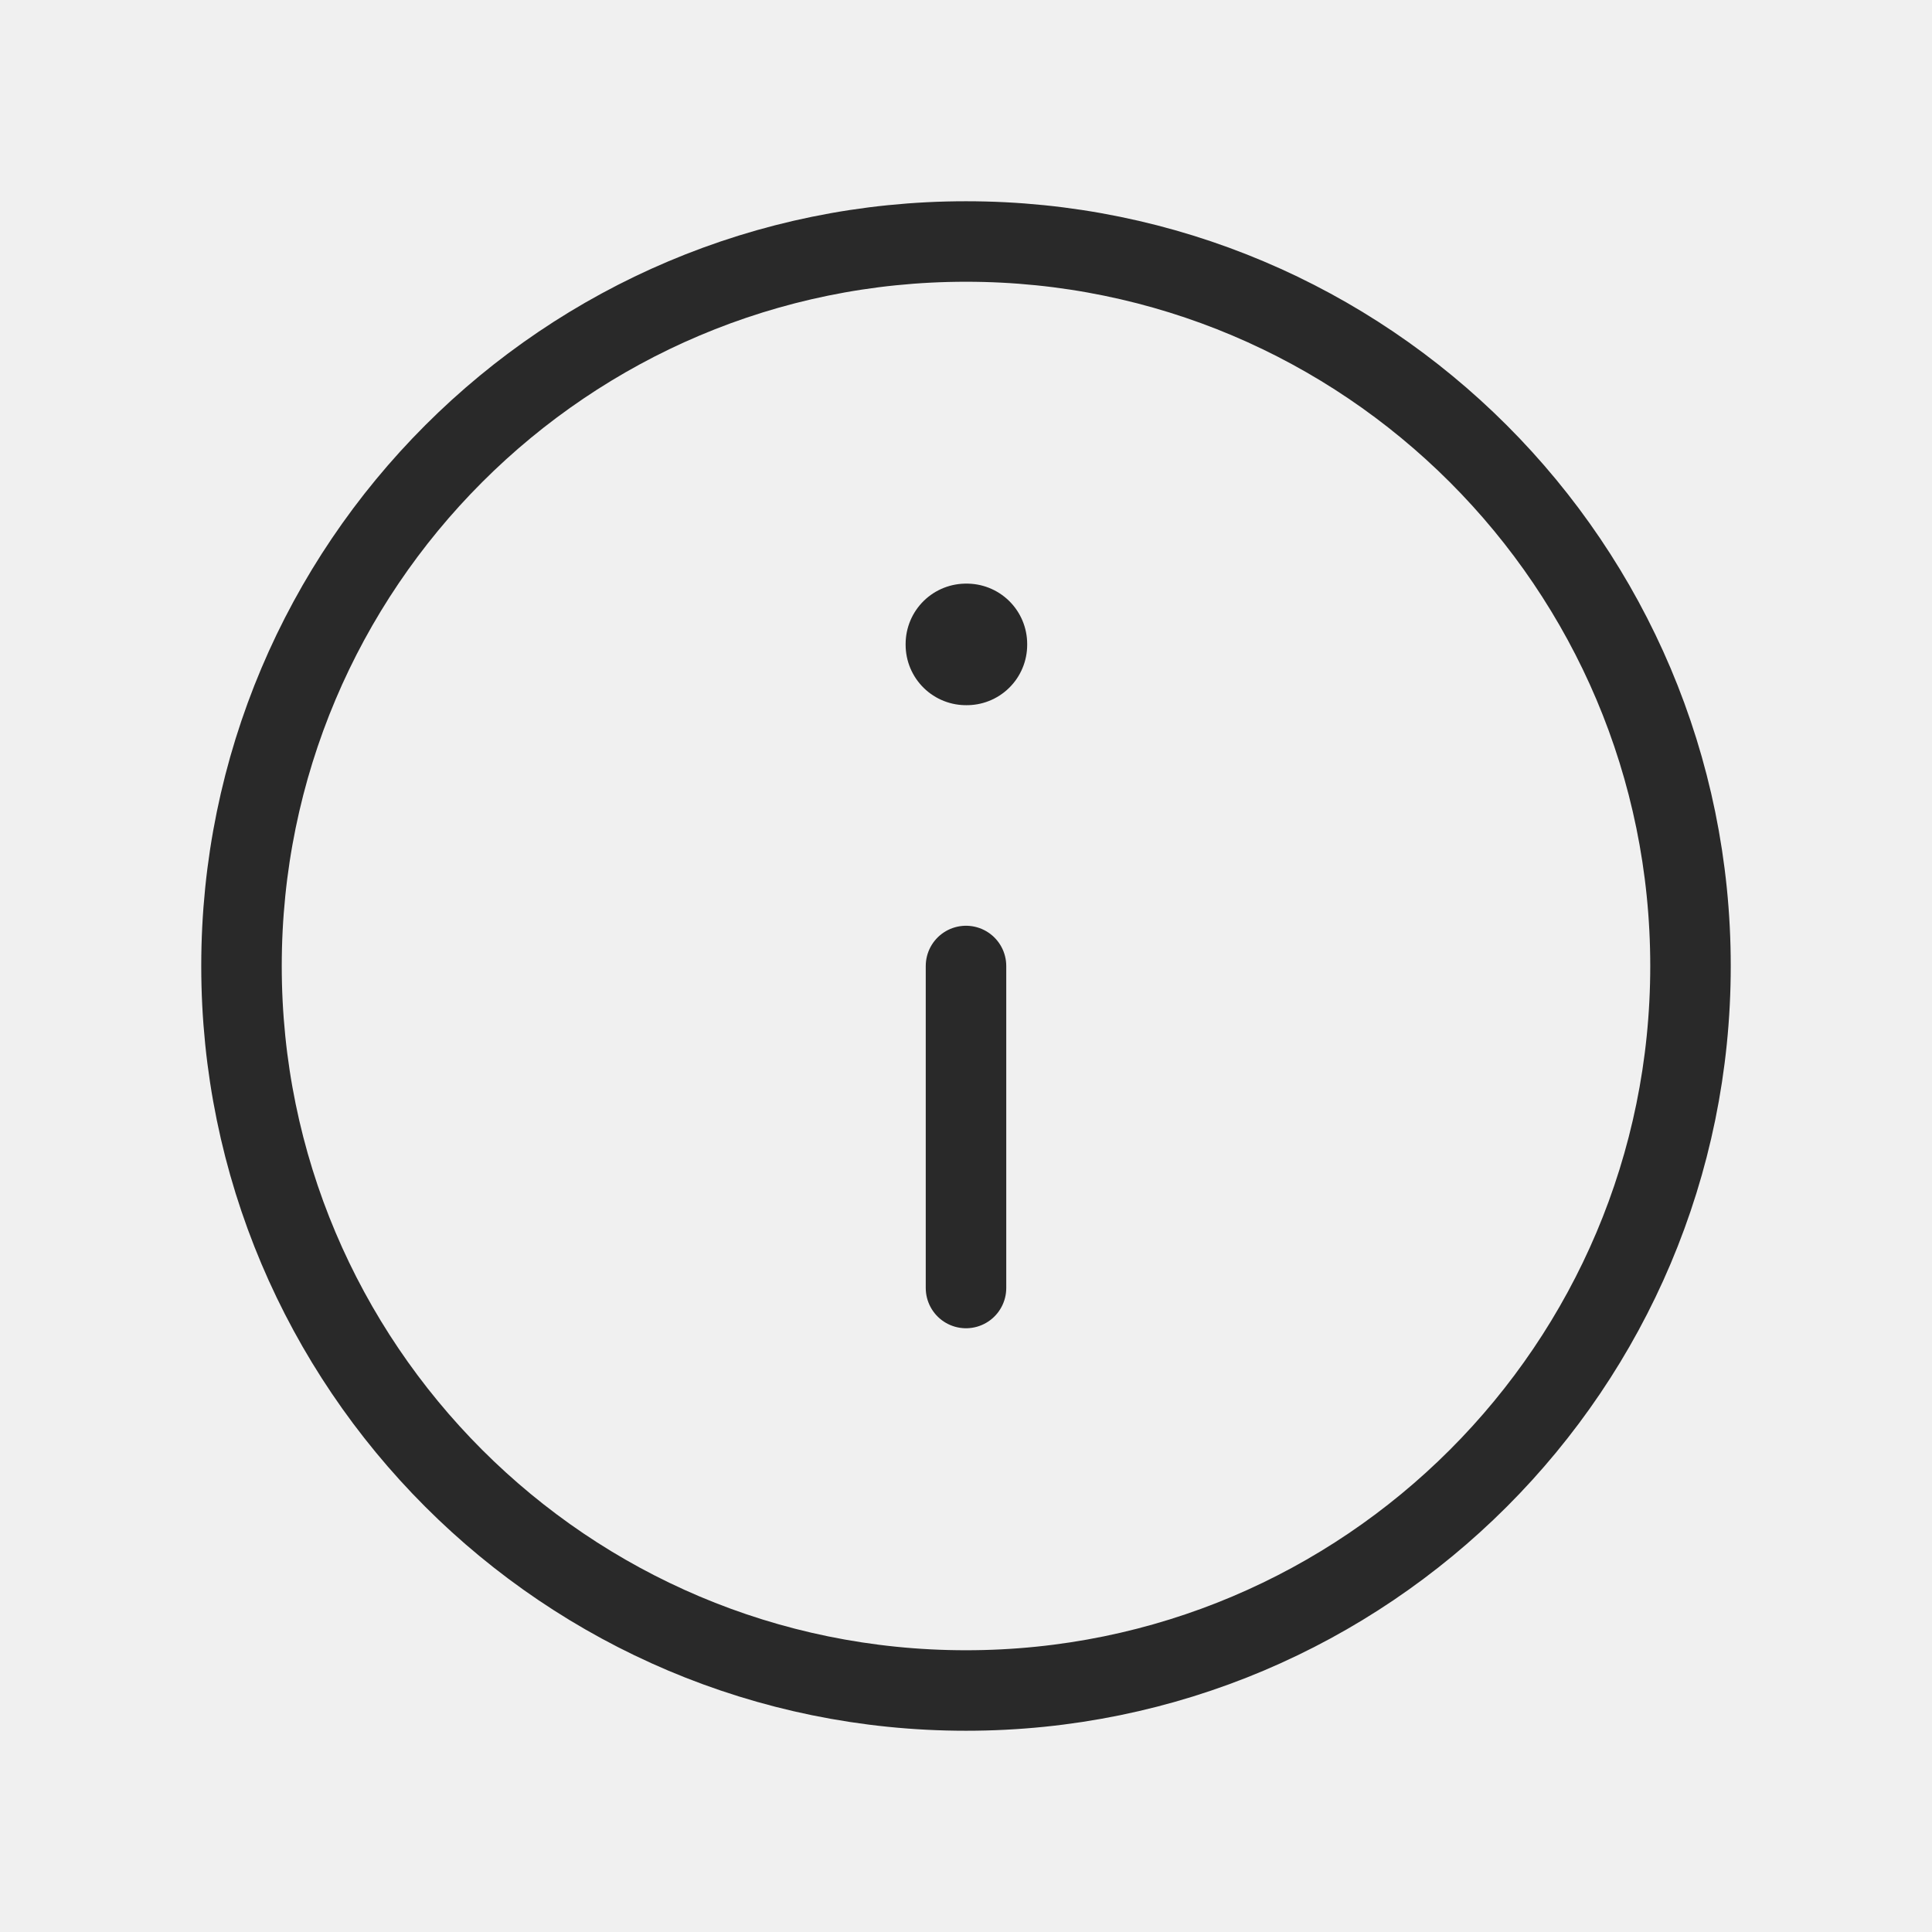
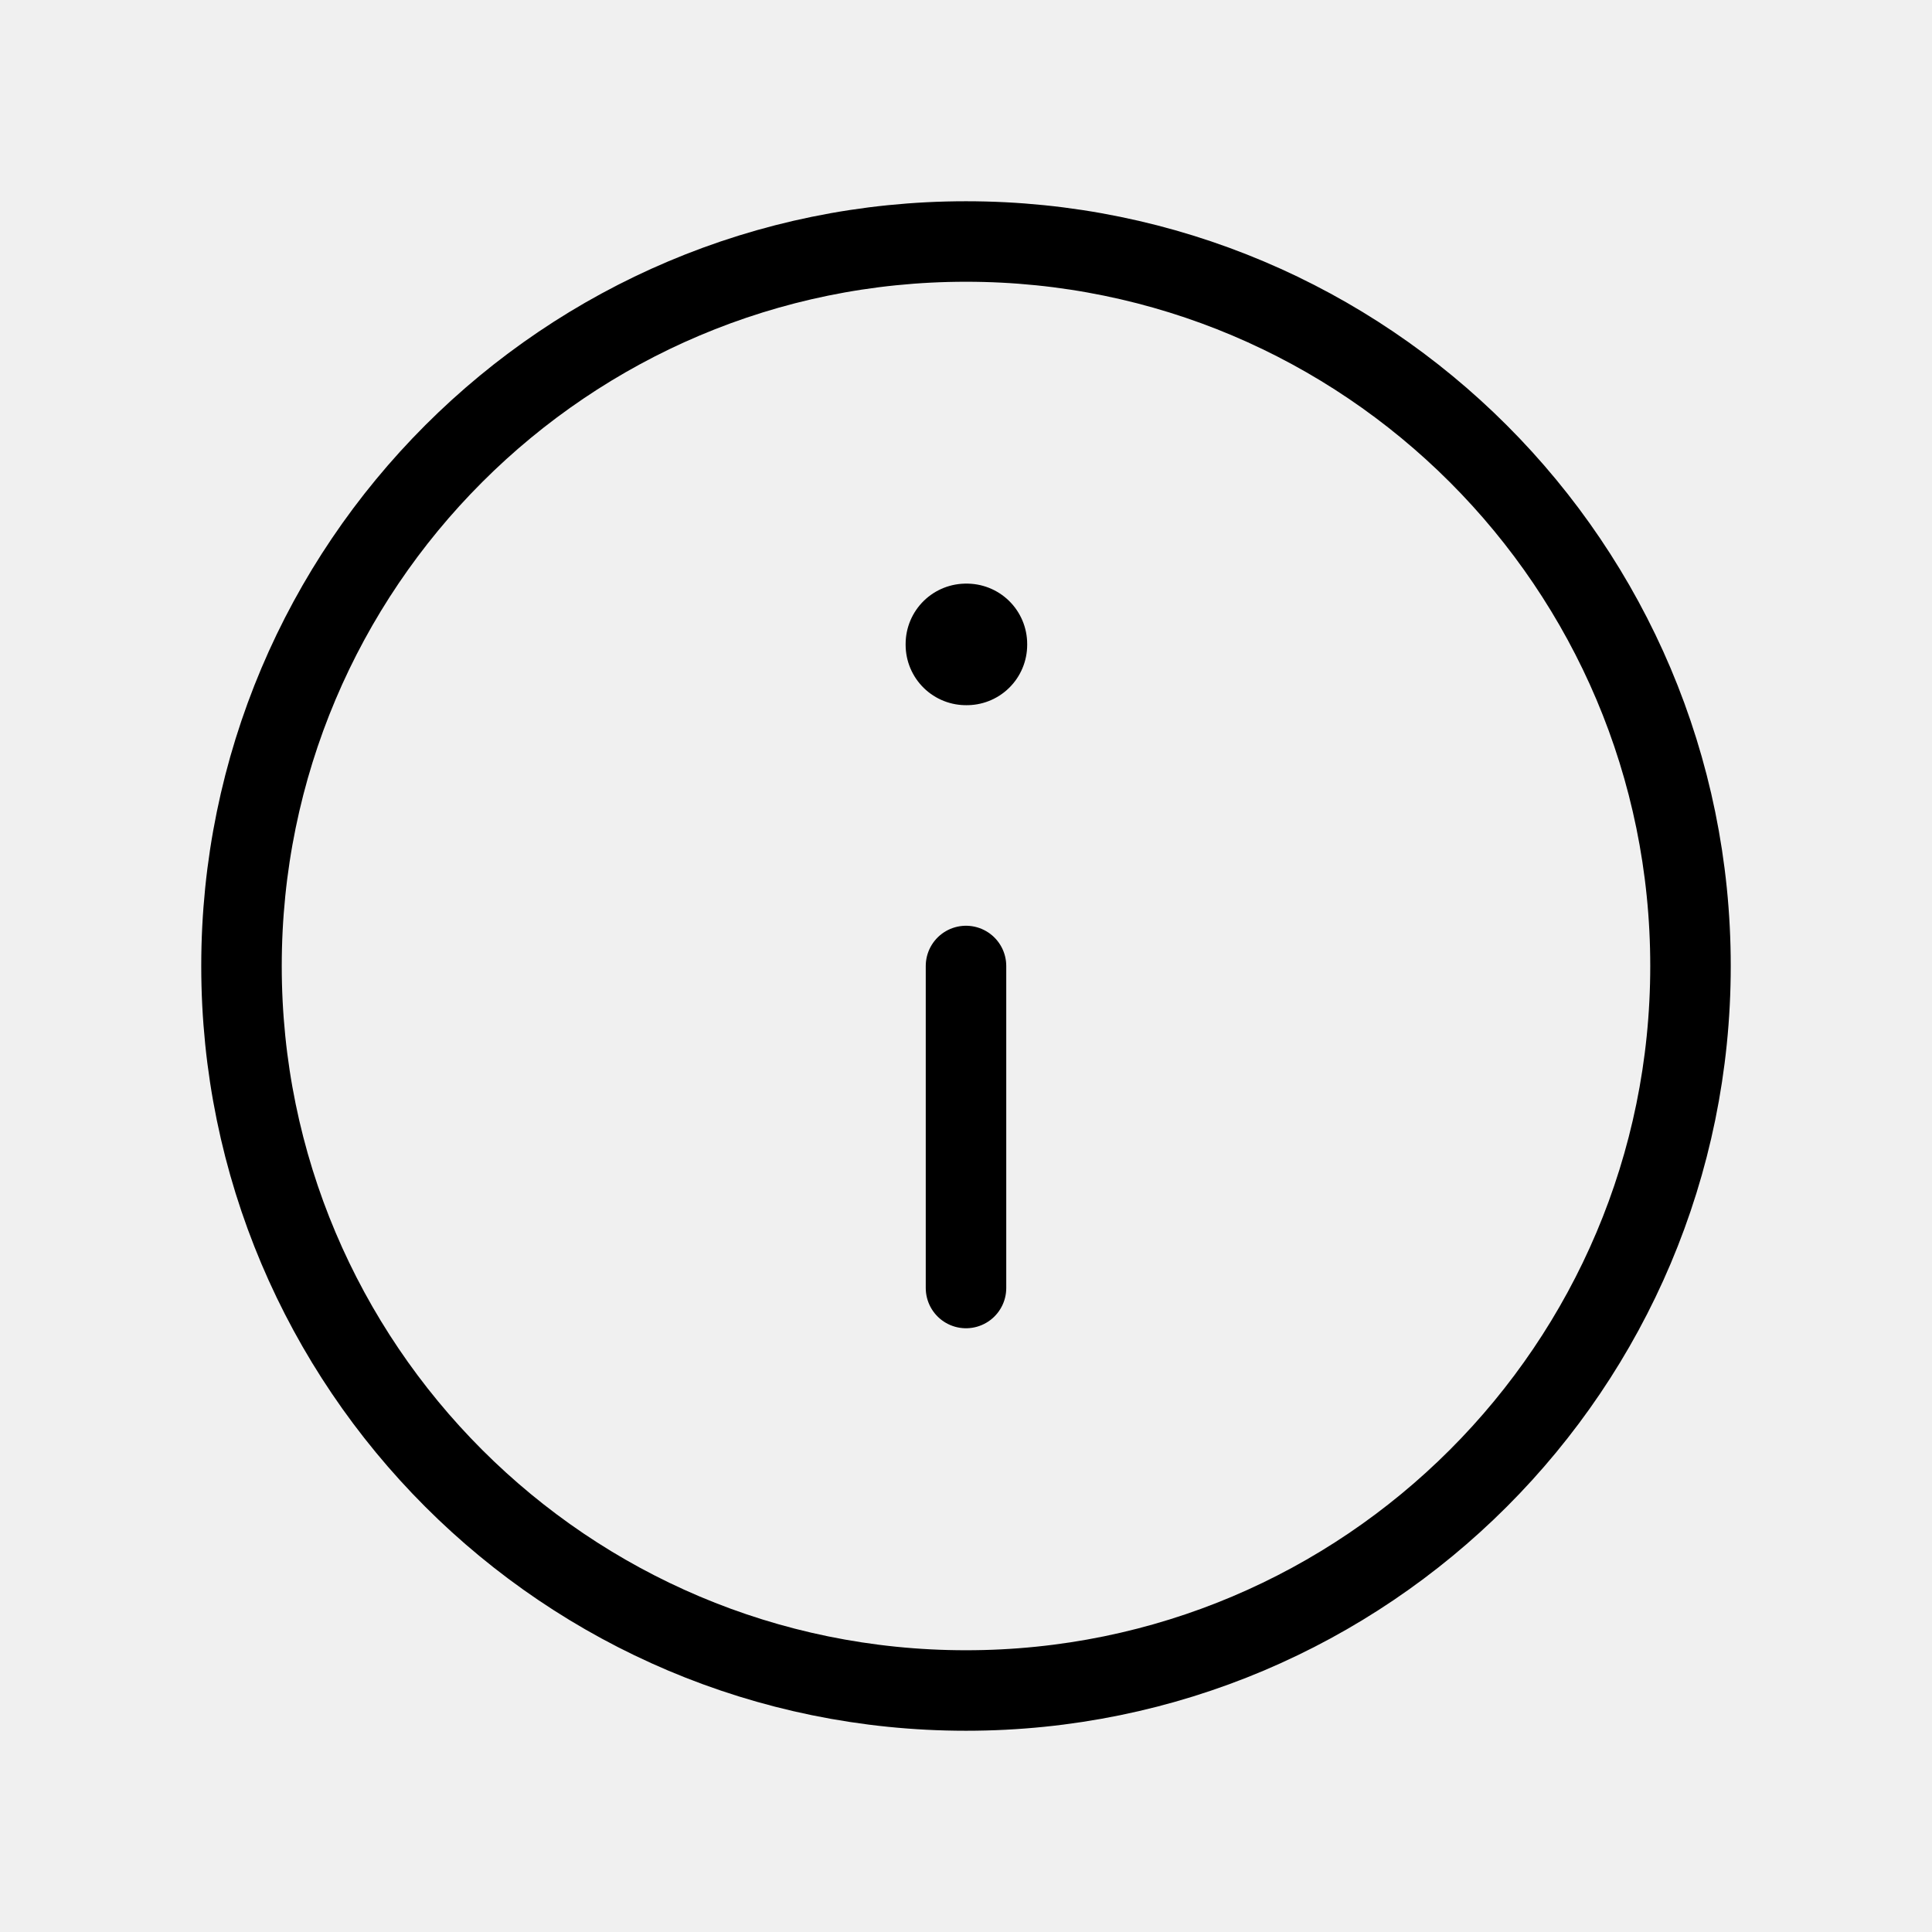
<svg xmlns="http://www.w3.org/2000/svg" width="24" height="24" viewBox="0 0 24 24" fill="none">
  <g clip-path="url(#clip0_94_2097)">
-     <circle cx="12" cy="12" r="9" stroke="#292929" stroke-linecap="round" stroke-linejoin="round" />
-     <rect x="12" y="8" width="0.01" height="0.01" stroke="#292929" stroke-width="1.5" stroke-linejoin="round" />
-     <path d="M12 12V16" stroke="#292929" stroke-linecap="round" stroke-linejoin="round" />
+     <circle cx="12" cy="12" r="9" stroke="currentColor" stroke-linecap="round" stroke-linejoin="round" />
+     <rect x="12" y="8" width="0.01" height="0.01" stroke="currentColor" stroke-width="1.5" stroke-linejoin="round" />
+     <path d="M12 12V16" stroke="currentColor" stroke-linecap="round" stroke-linejoin="round" />
  </g>
  <defs>
    <clipPath id="clip0_94_2097">
      <rect width="24" height="24" fill="white" />
    </clipPath>
  </defs>
</svg>
